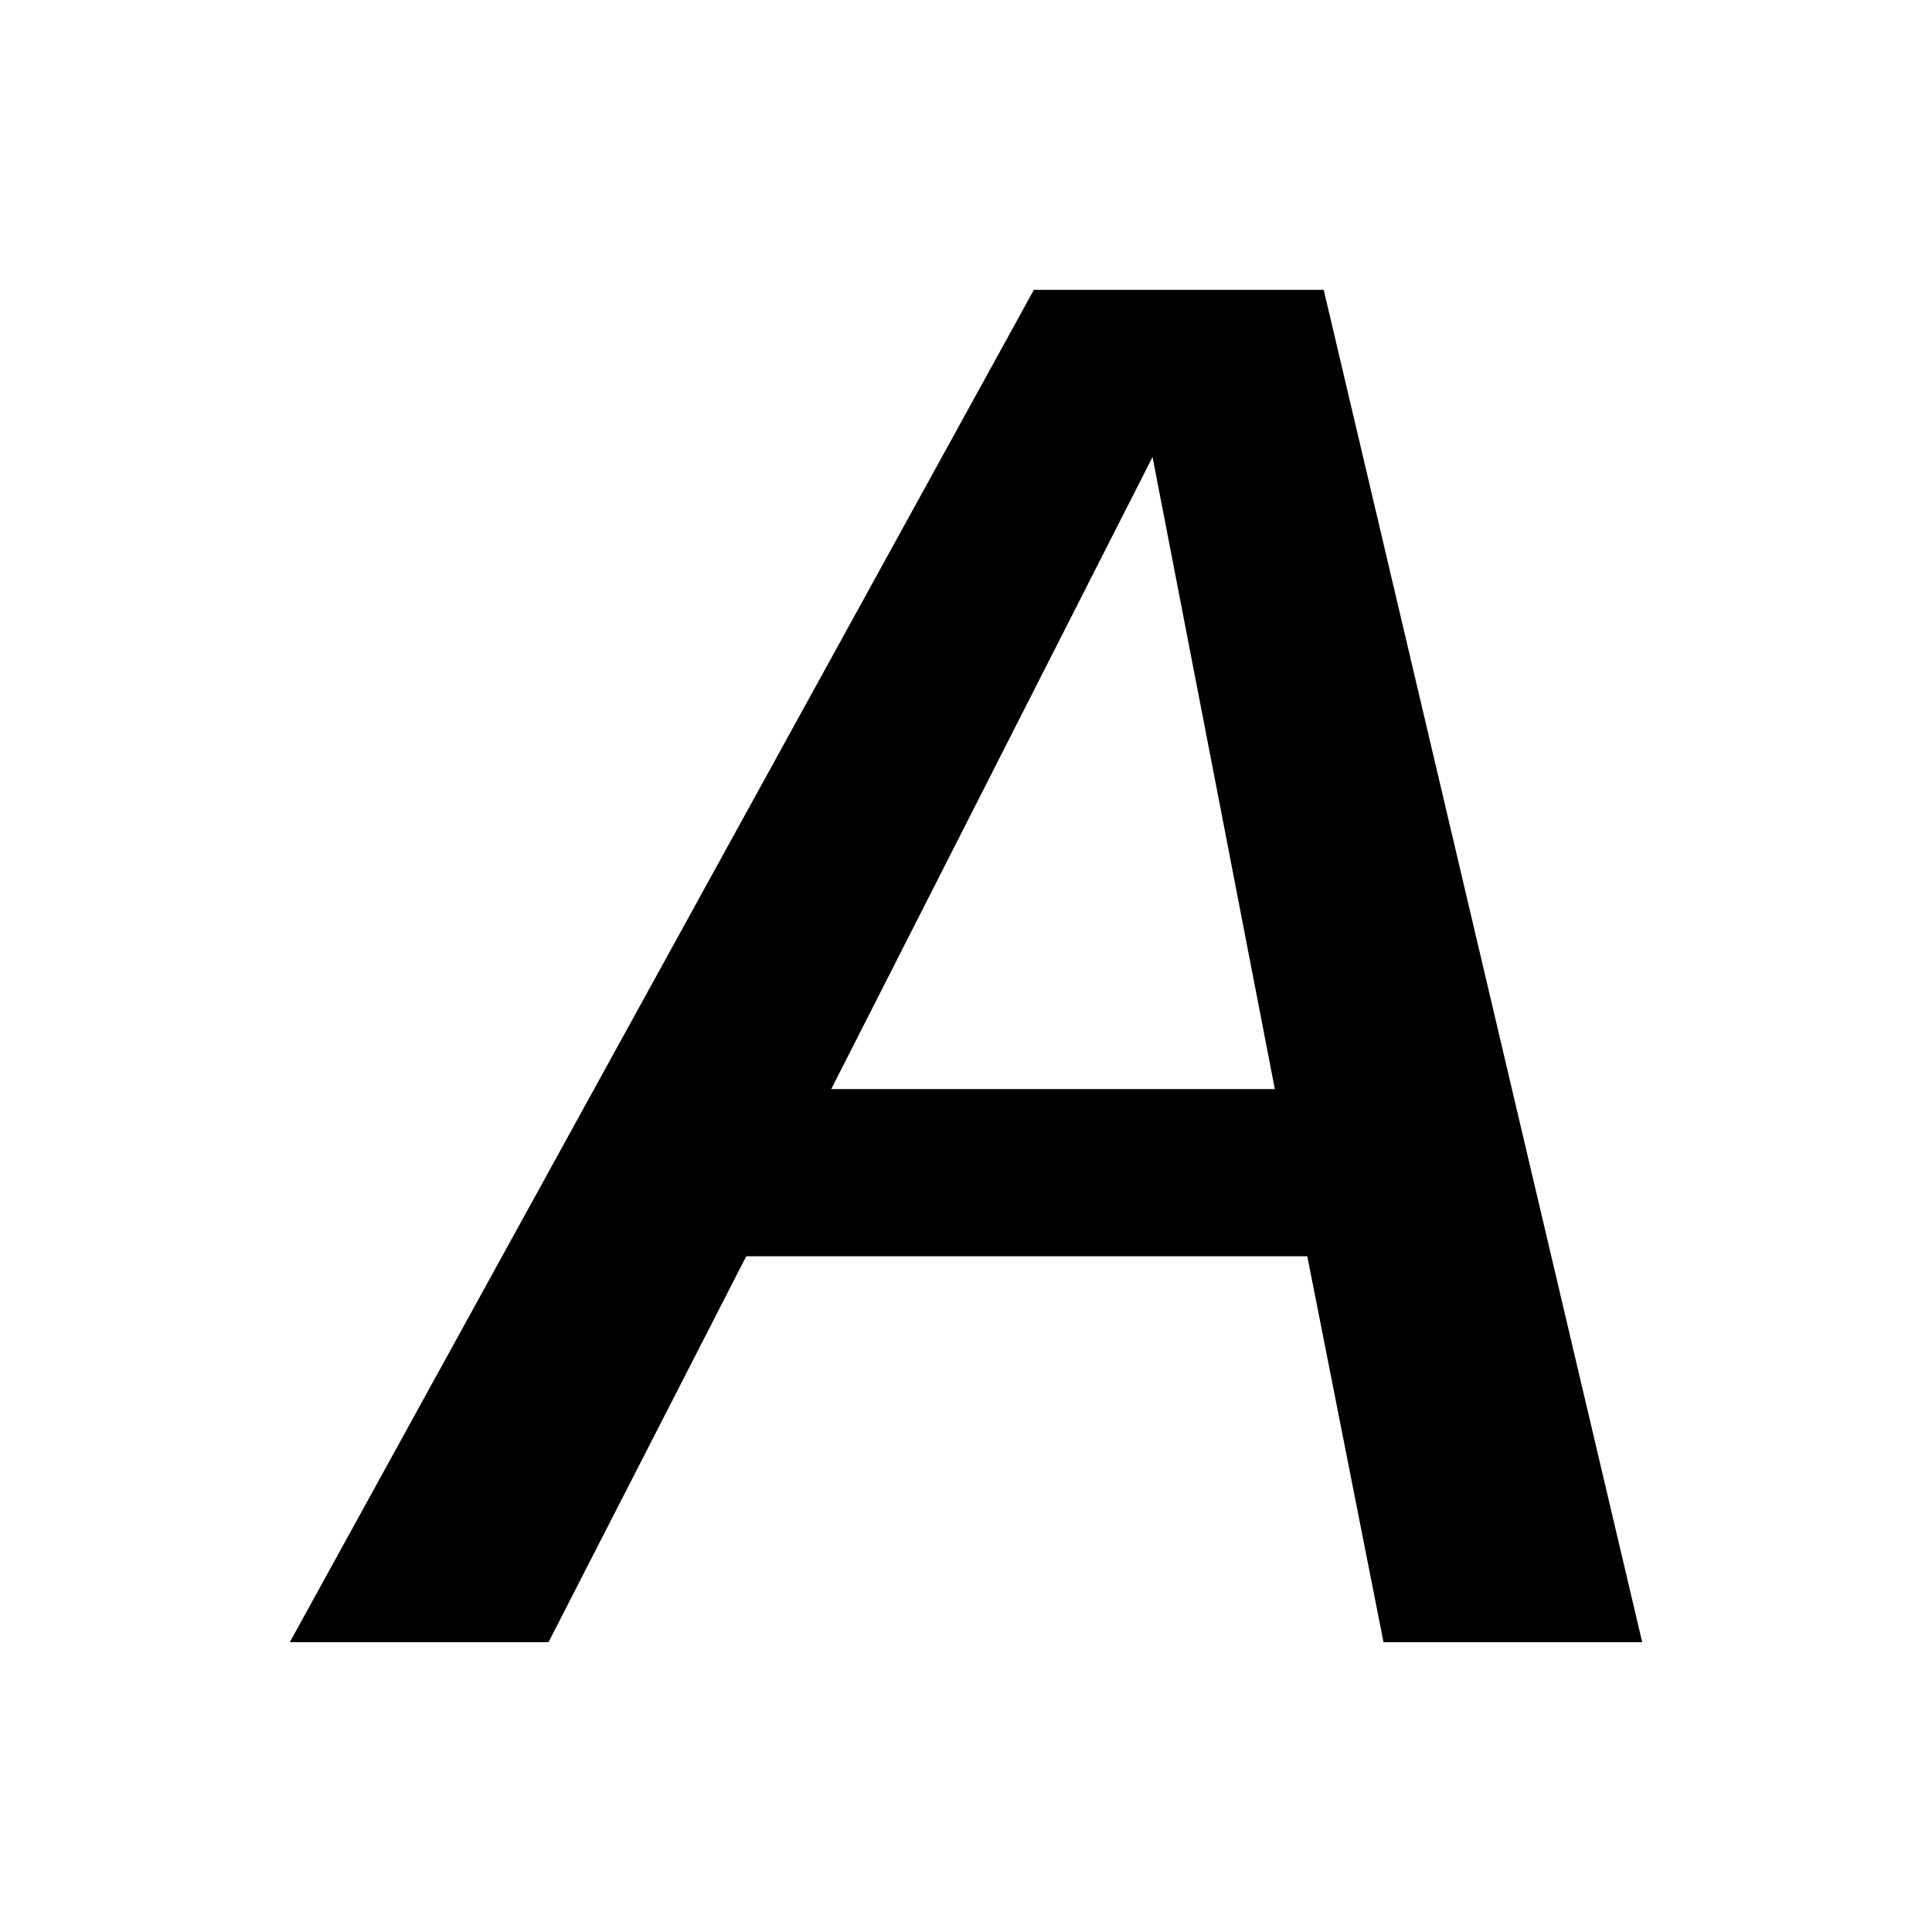
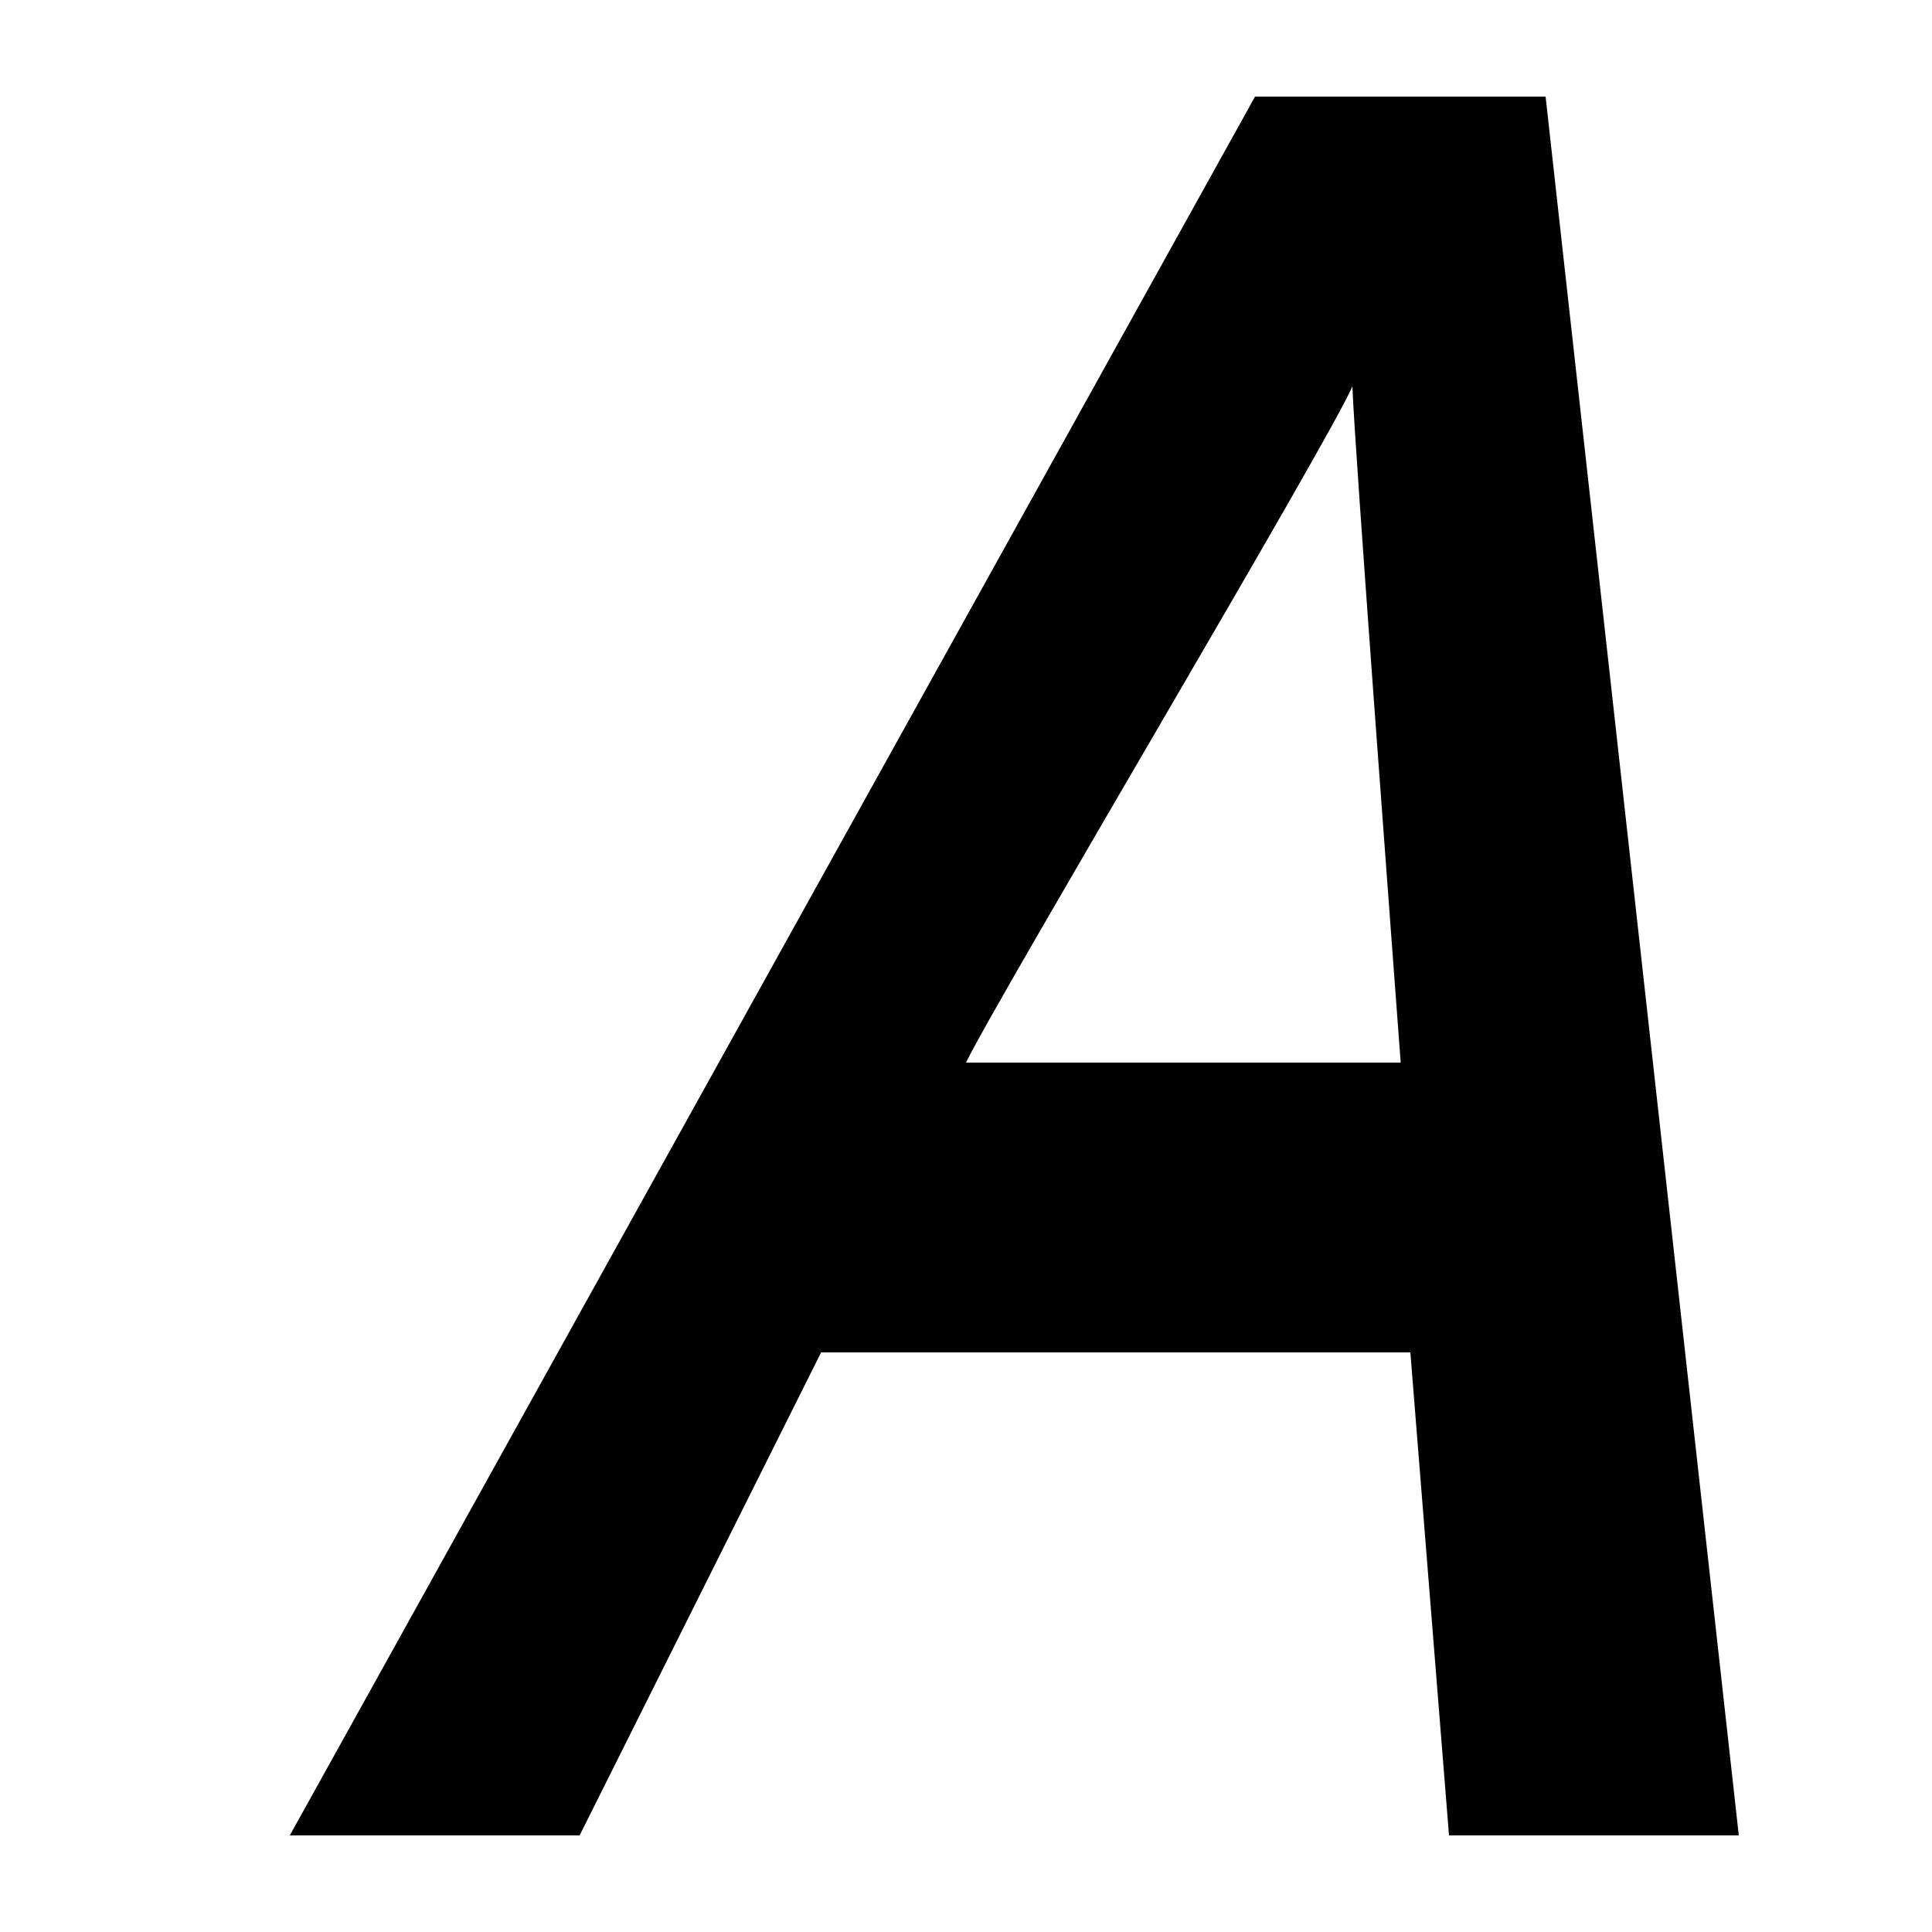
<svg xmlns="http://www.w3.org/2000/svg" width="20" height="20" viewBox="0 0 20 20">
-   <path d="M8.605 11.274l3.326-6.543 1.266 6.543zM14.322 17H17L13.703 3h-3L3 17h2.678l2.047-3.995h5.808z" />
+   <path d="m3 19 9.992-18H16l2 18h-3l-.4-5H8.5L6 19H3Zm7-8h4.5c-.051-.69-.483-6.429-.5-7-.255.588-3.693 6.361-4 7Z" />
</svg>
